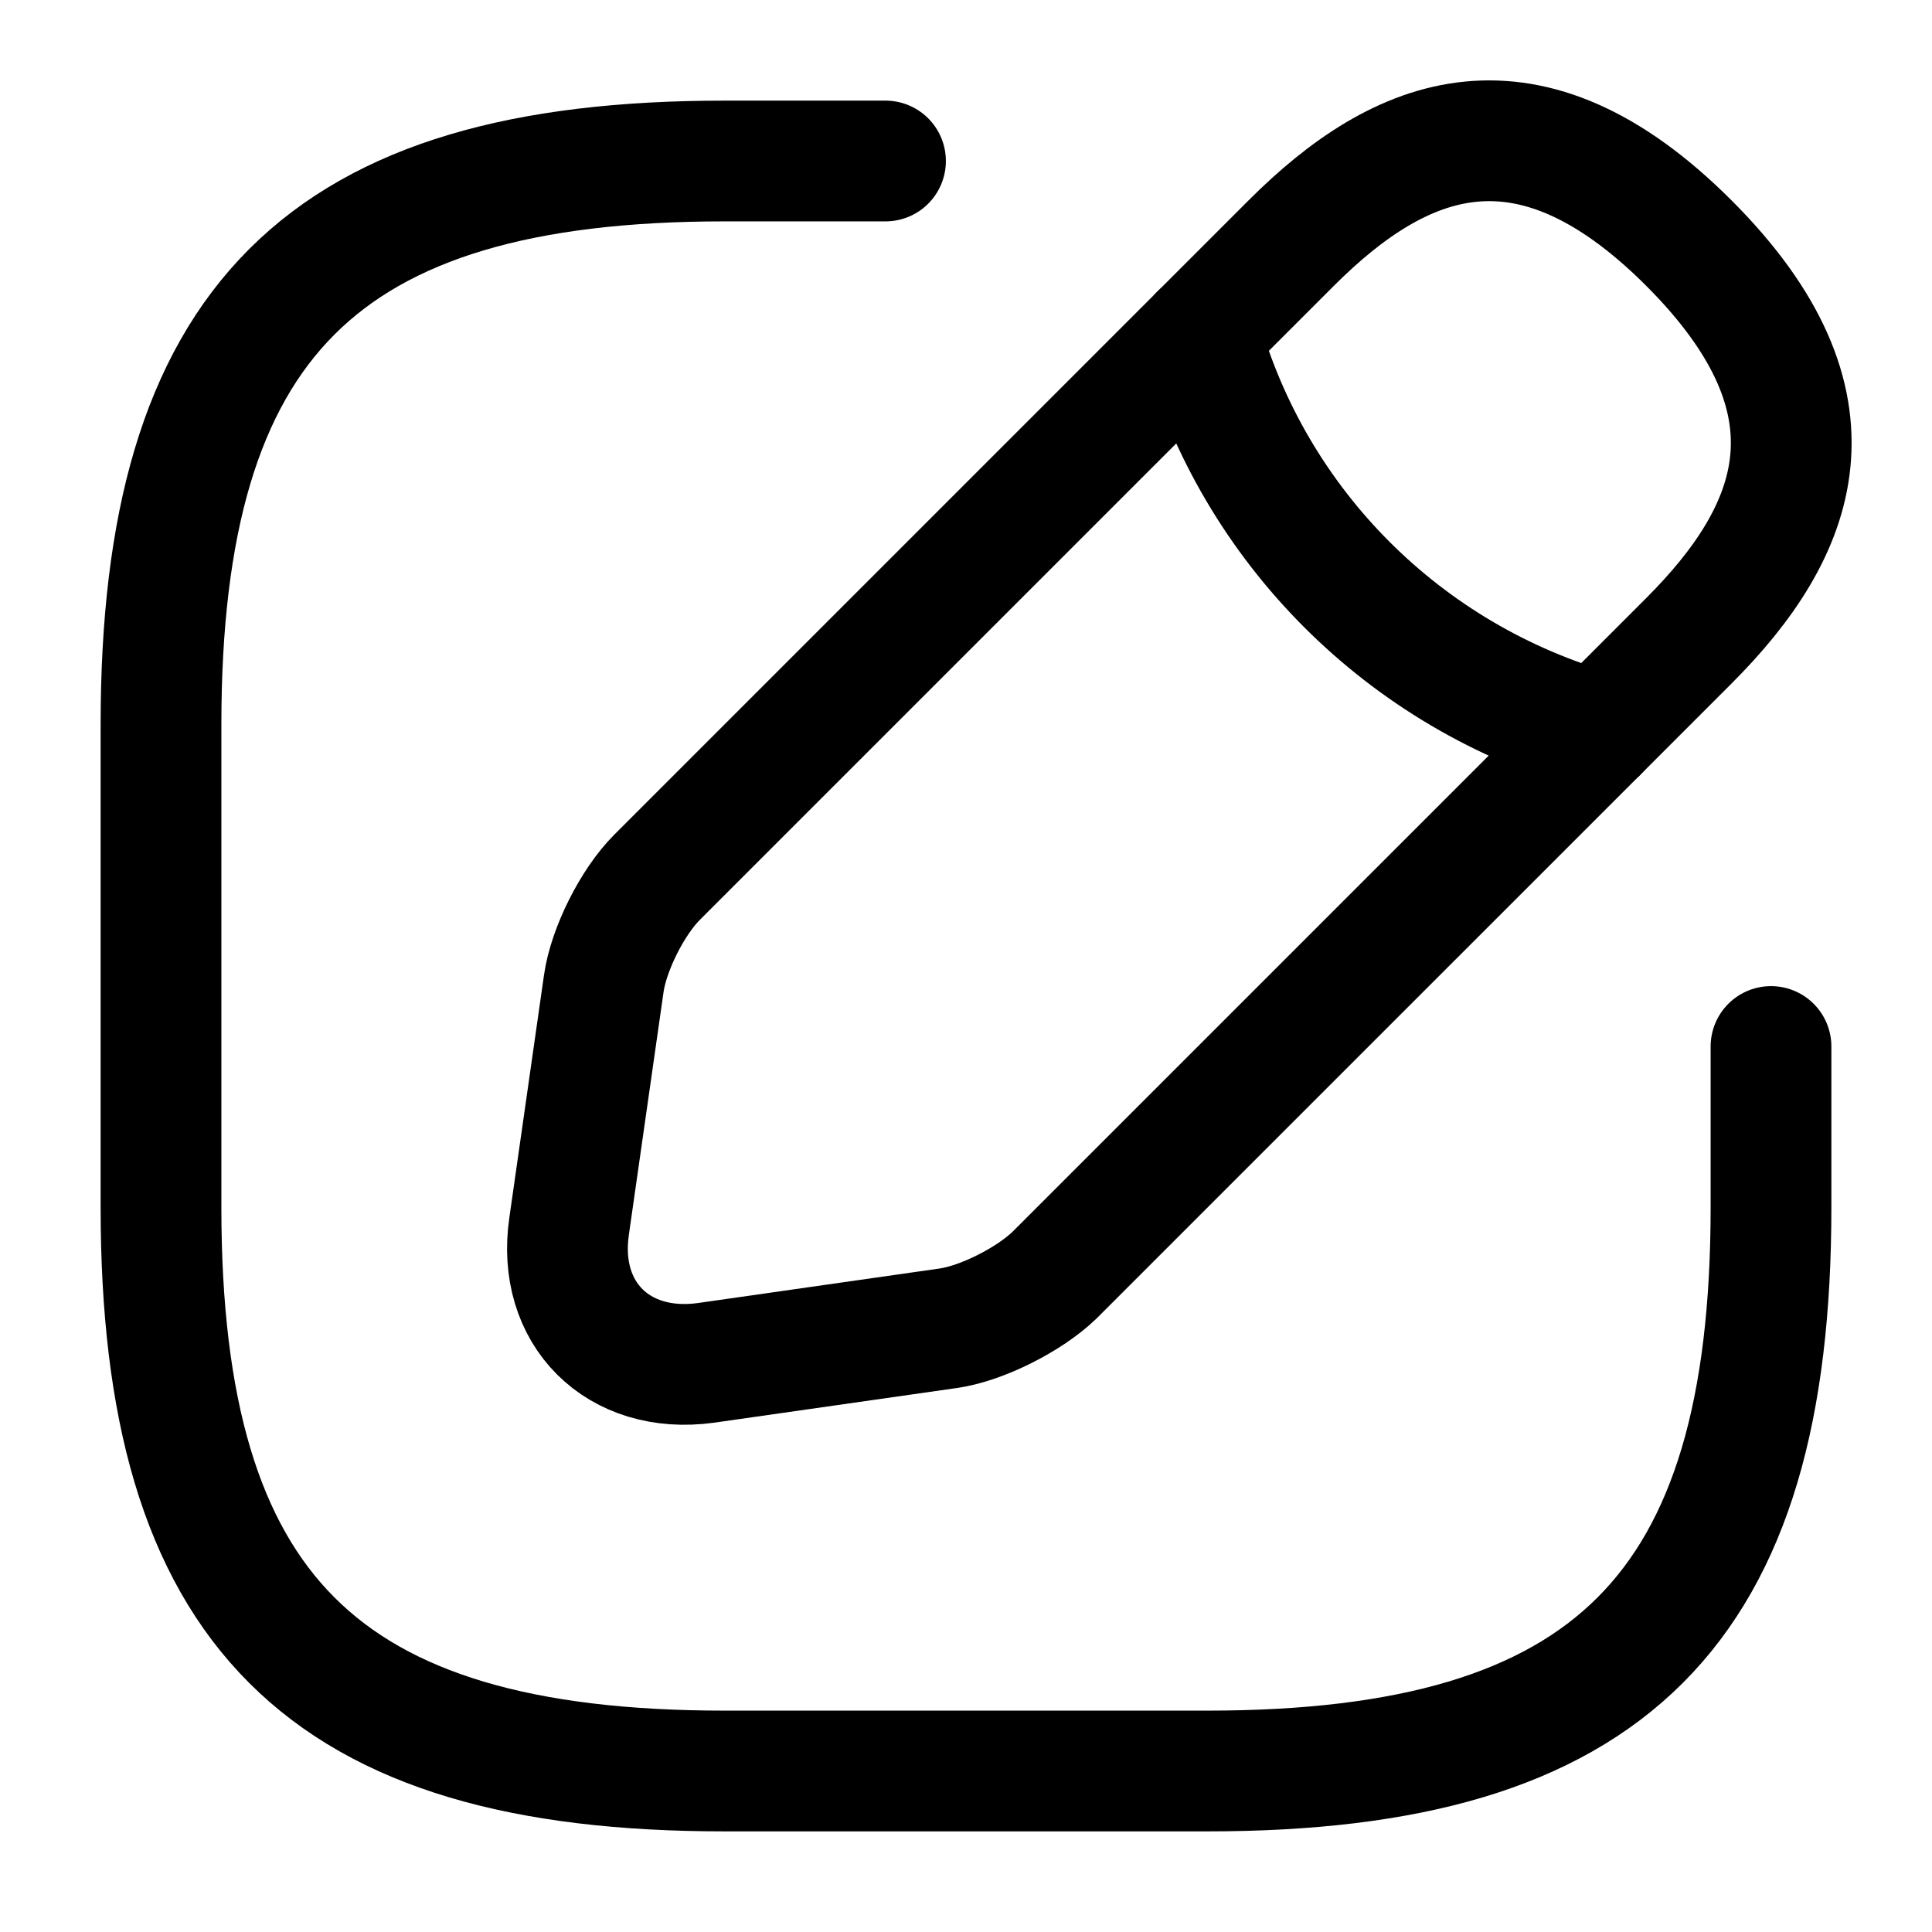
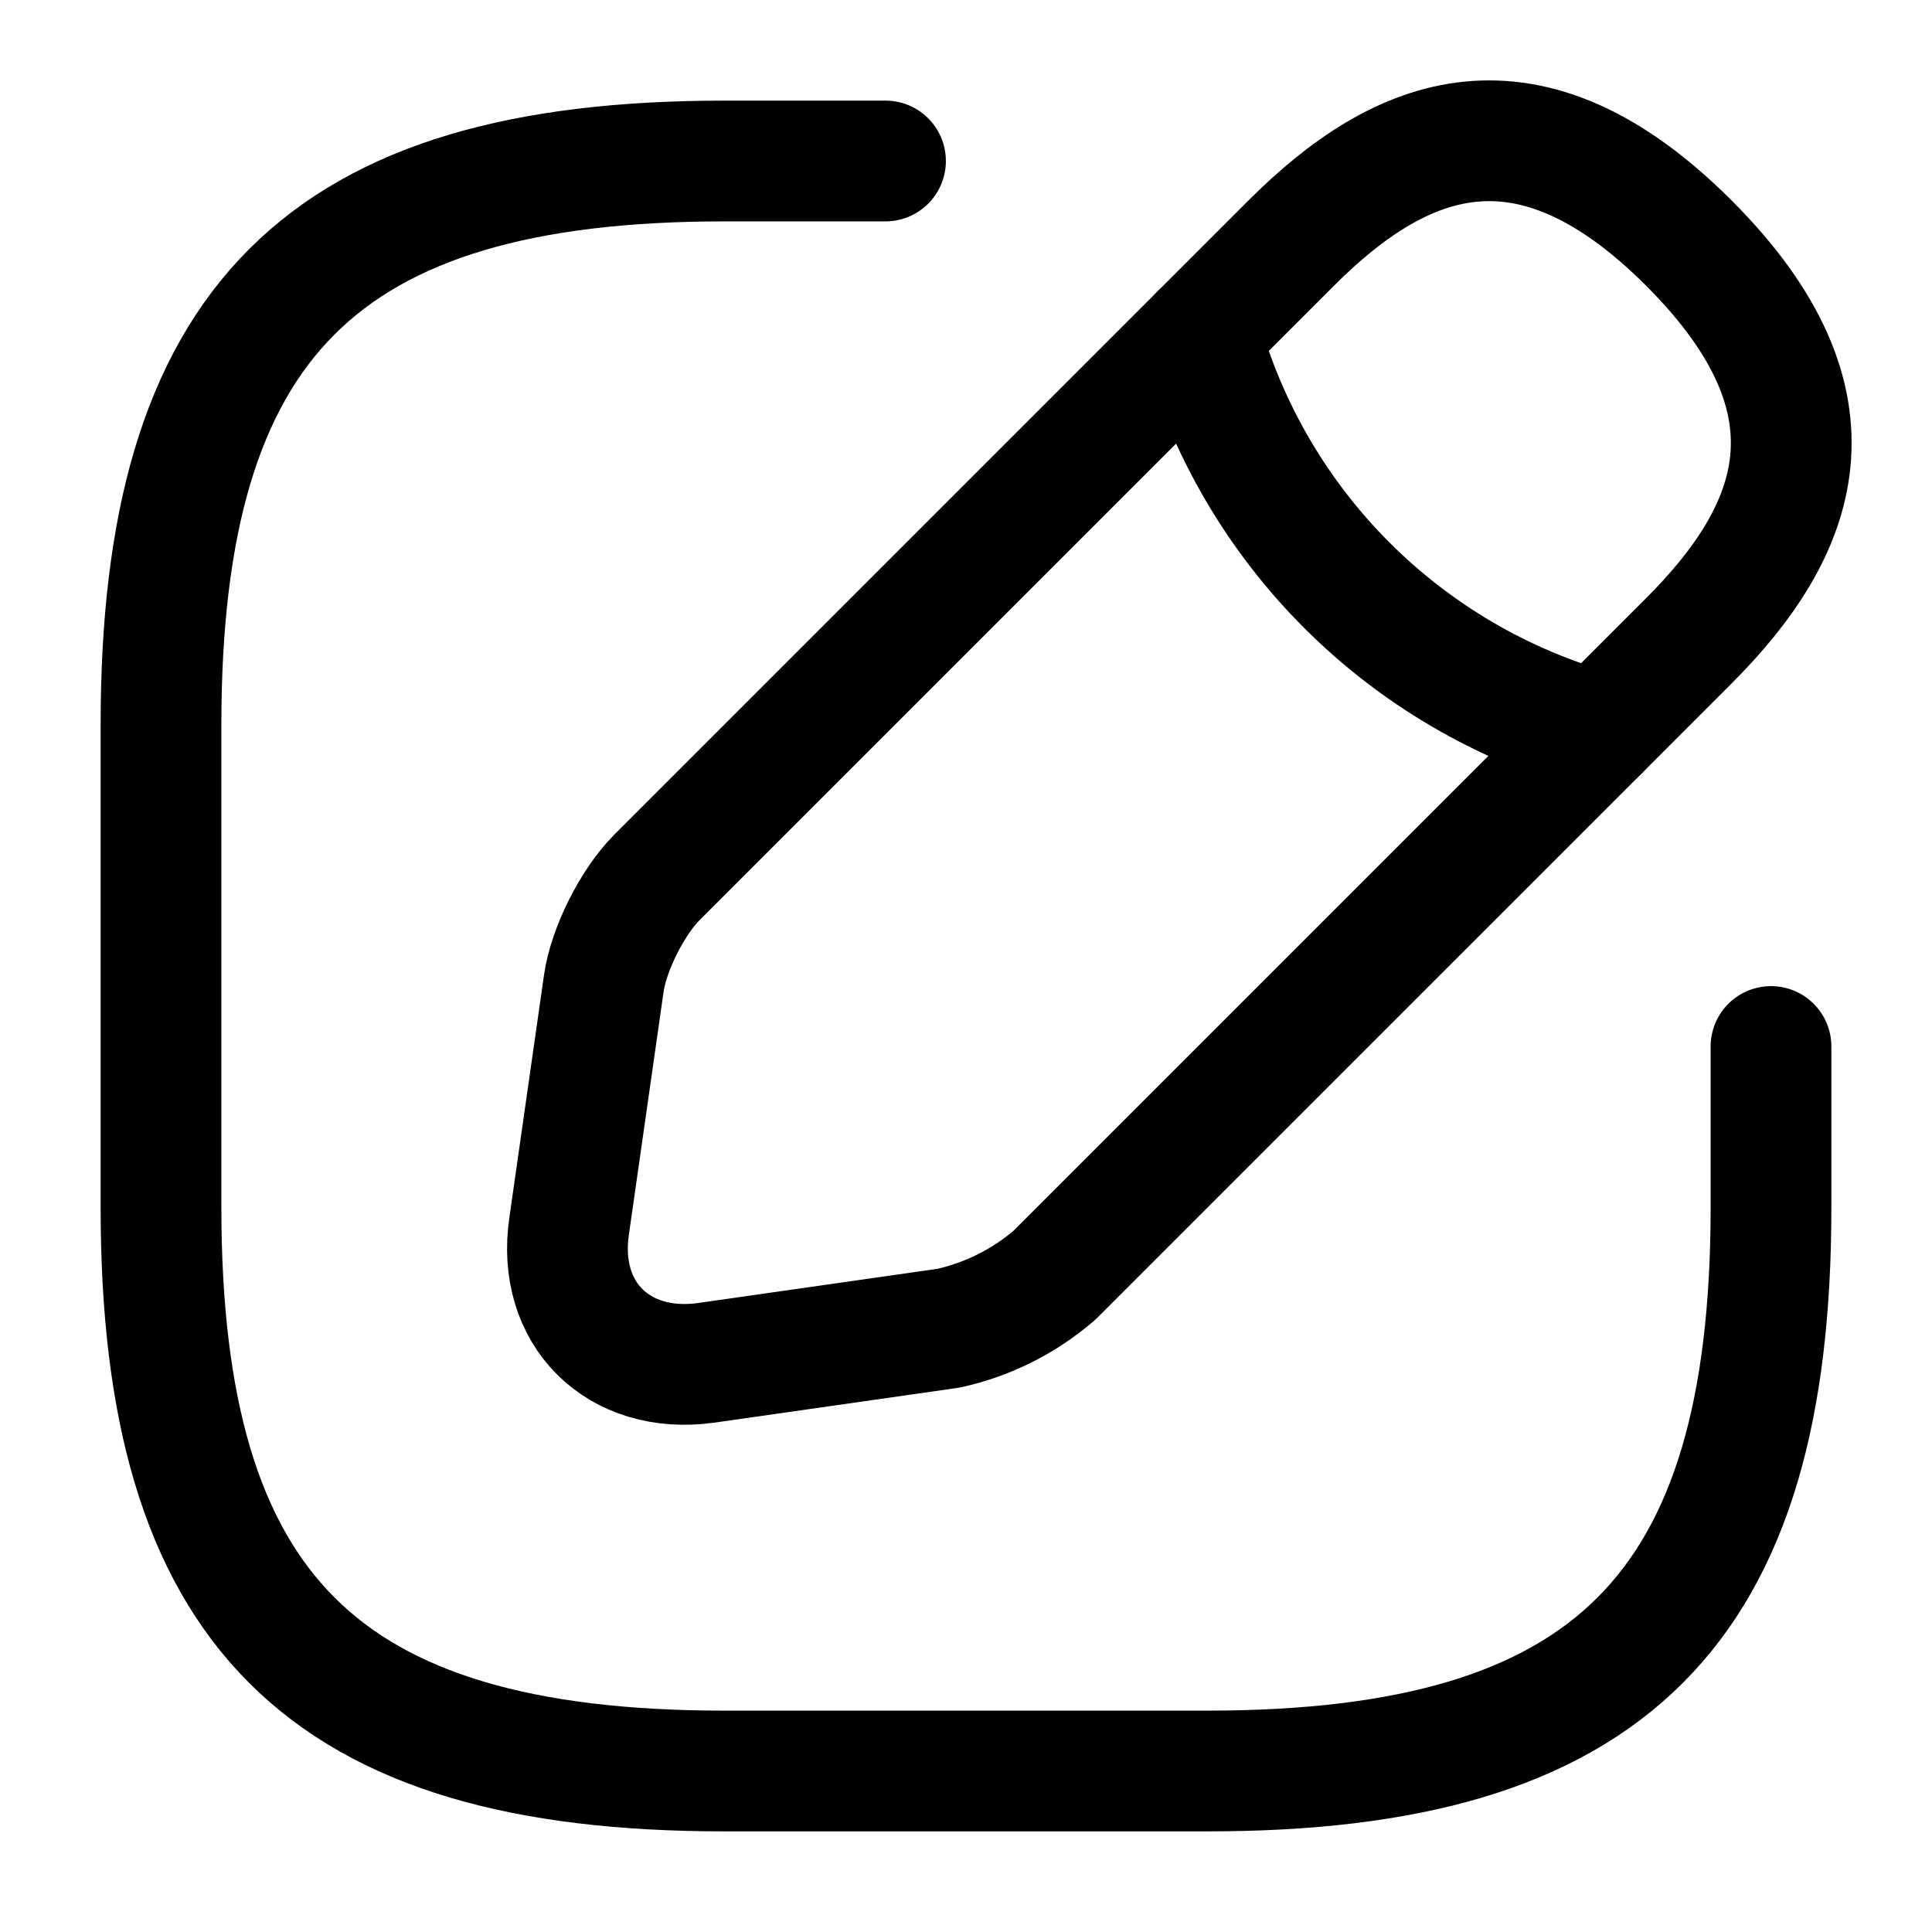
- <svg xmlns="http://www.w3.org/2000/svg" width="20" height="20" viewBox="0 0 24 24" fill="none">
-   <path d="M11 2H9C4 2 2 4 2 9V15C2 20 4 22 9 22H15C20 22 22 20 22 15V13" stroke="currentColor" stroke-width="1.5" stroke-linecap="round" stroke-linejoin="round" />
-   <path d="M16.04 3.02L8.16 10.9C7.86 11.2 7.56 11.79 7.5 12.22L7.07 15.23C6.91 16.32 7.68 17.08 8.77 16.93L11.78 16.5C12.2 16.44 12.79 16.14 13.1 15.84L20.98 7.96C22.34 6.6 22.98 5.02 20.98 3.02C18.98 1.02 17.4 1.66 16.04 3.02Z" stroke="currentColor" stroke-width="1.5" stroke-miterlimit="10" stroke-linecap="round" stroke-linejoin="round" />
-   <path d="M14.91 4.15C15.58 6.54 17.45 8.41 19.85 9.09" stroke="currentColor" stroke-width="1.5" stroke-miterlimit="10" stroke-linecap="round" stroke-linejoin="round" />
+ <svg xmlns="http://www.w3.org/2000/svg" width="20" height="20" fill="none" viewBox="0 0 24 24">
+   <path stroke="currentcolor" stroke-linecap="round" stroke-linejoin="round" stroke-width="1.5" d="M11 2H9C4 2 2 4 2 9v6c0 5 2 7 7 7h6c5 0 7-2 7-7v-2" />
+   <path stroke="currentcolor" stroke-linecap="round" stroke-linejoin="round" stroke-miterlimit="10" stroke-width="1.5" d="M16.04 3.02 8.16 10.9c-.3.3-.6.89-.66 1.32l-.43 3.01c-.16 1.09.61 1.85 1.7 1.7l3.01-.43a3 3 0 0 0 1.32-.66l7.88-7.88c1.36-1.36 2-2.94 0-4.94s-3.58-1.36-4.94 0" />
+   <path stroke="currentcolor" stroke-linecap="round" stroke-linejoin="round" stroke-miterlimit="10" stroke-width="1.5" d="M14.91 4.15a7.1 7.1 0 0 0 4.94 4.94" />
</svg>
